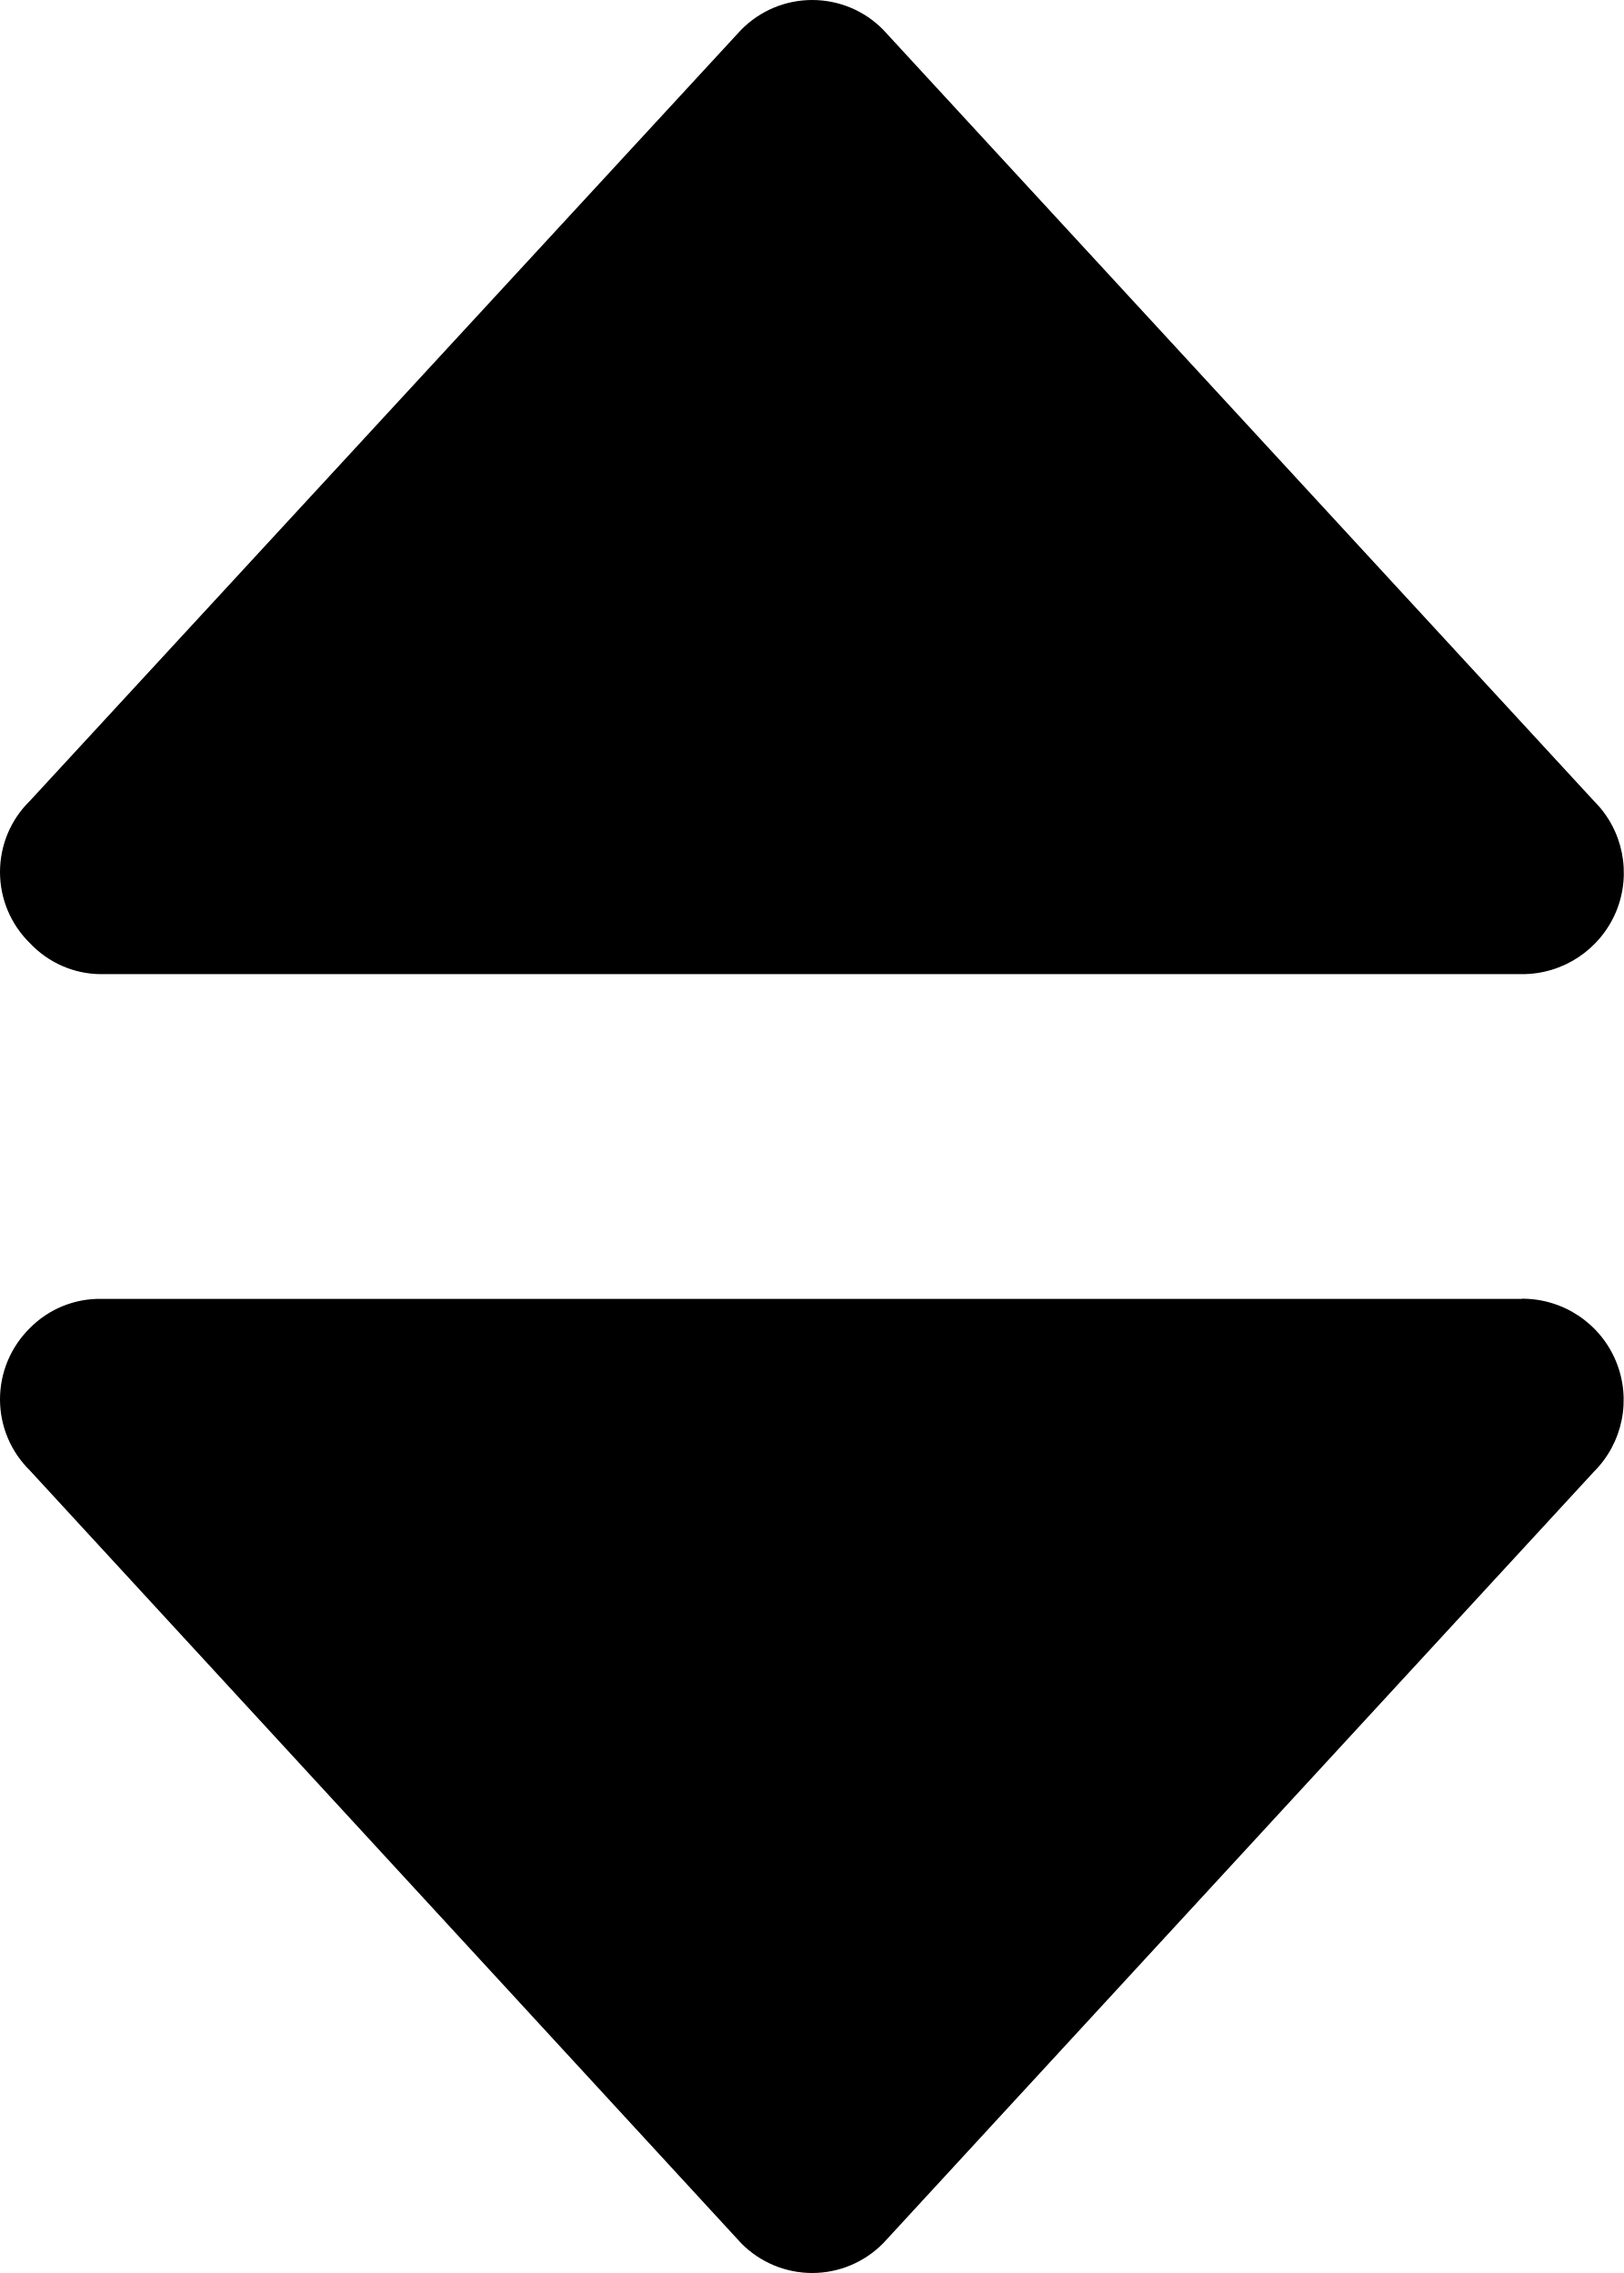
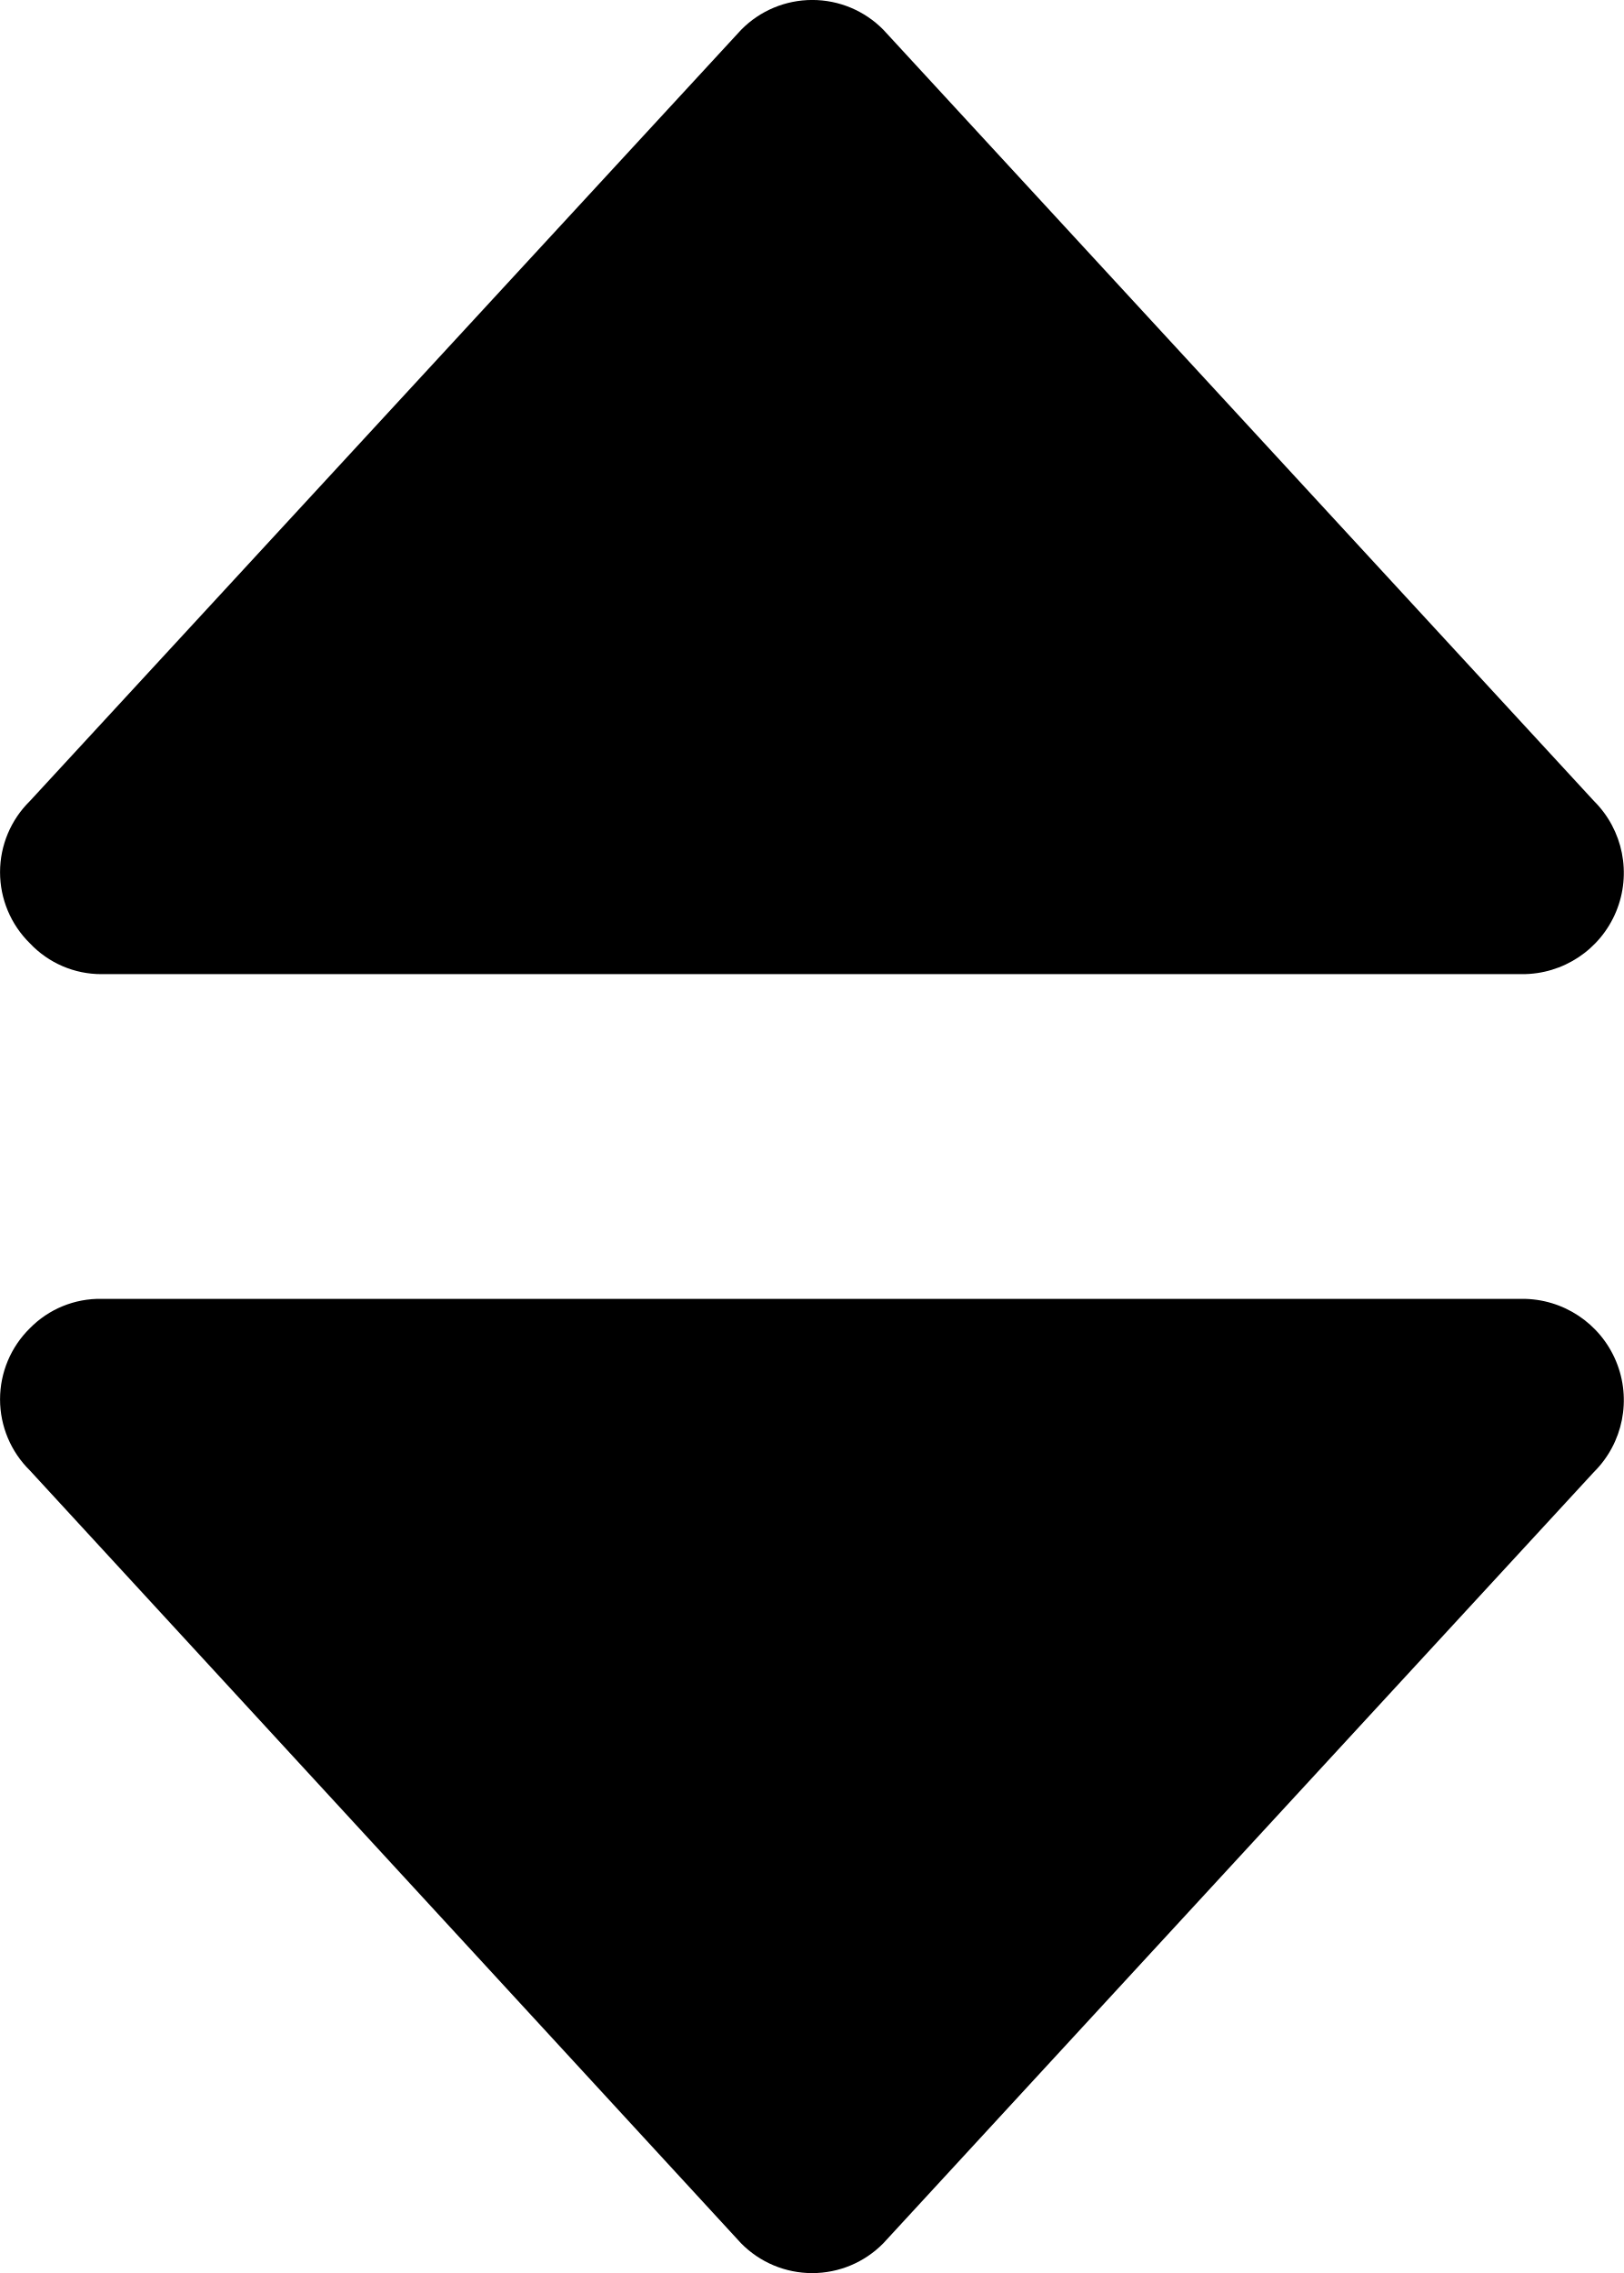
- <svg xmlns="http://www.w3.org/2000/svg" width="10" height="14" viewBox="0 0 10 14">
-   <g fill="#000" fill-rule="evenodd">
-     <path d="M.626 6H9.373c.253.001.482-.151.58-.385.097-.234.043-.504-.137-.682L5.44.184C5.325.066 5.167 0 5.002 0c-.165 0-.322.066-.438.184L.184 4.933C.066 5.048 0 5.206 0 5.371s.066.322.184.438c.115.122.275.192.443.191zM9.373 8H.626c-.166-.003-.326.062-.443.181C.066 8.297 0 8.454 0 8.619s.066.322.184.438l4.381 4.76C4.68 13.934 4.838 14 5.002 14s.322-.066.438-.184l4.375-4.75c.18-.179.234-.448.137-.682-.097-.234-.326-.386-.58-.385z" />
-   </g>
+ <svg xmlns="http://www.w3.org/2000/svg" width="10" height="14">
+   <path d="M.626 6h8.747a.624.624 0 00.443-1.067L5.44.183a.614.614 0 00-.875 0L.184 4.934a.614.614 0 000 .876.604.604 0 00.442.19zm8.747 2H.626a.604.604 0 00-.442.181.614.614 0 000 .876l4.38 4.76a.614.614 0 00.876 0l4.376-4.75A.624.624 0 009.373 8z" fill-rule="evenodd" />
</svg>
